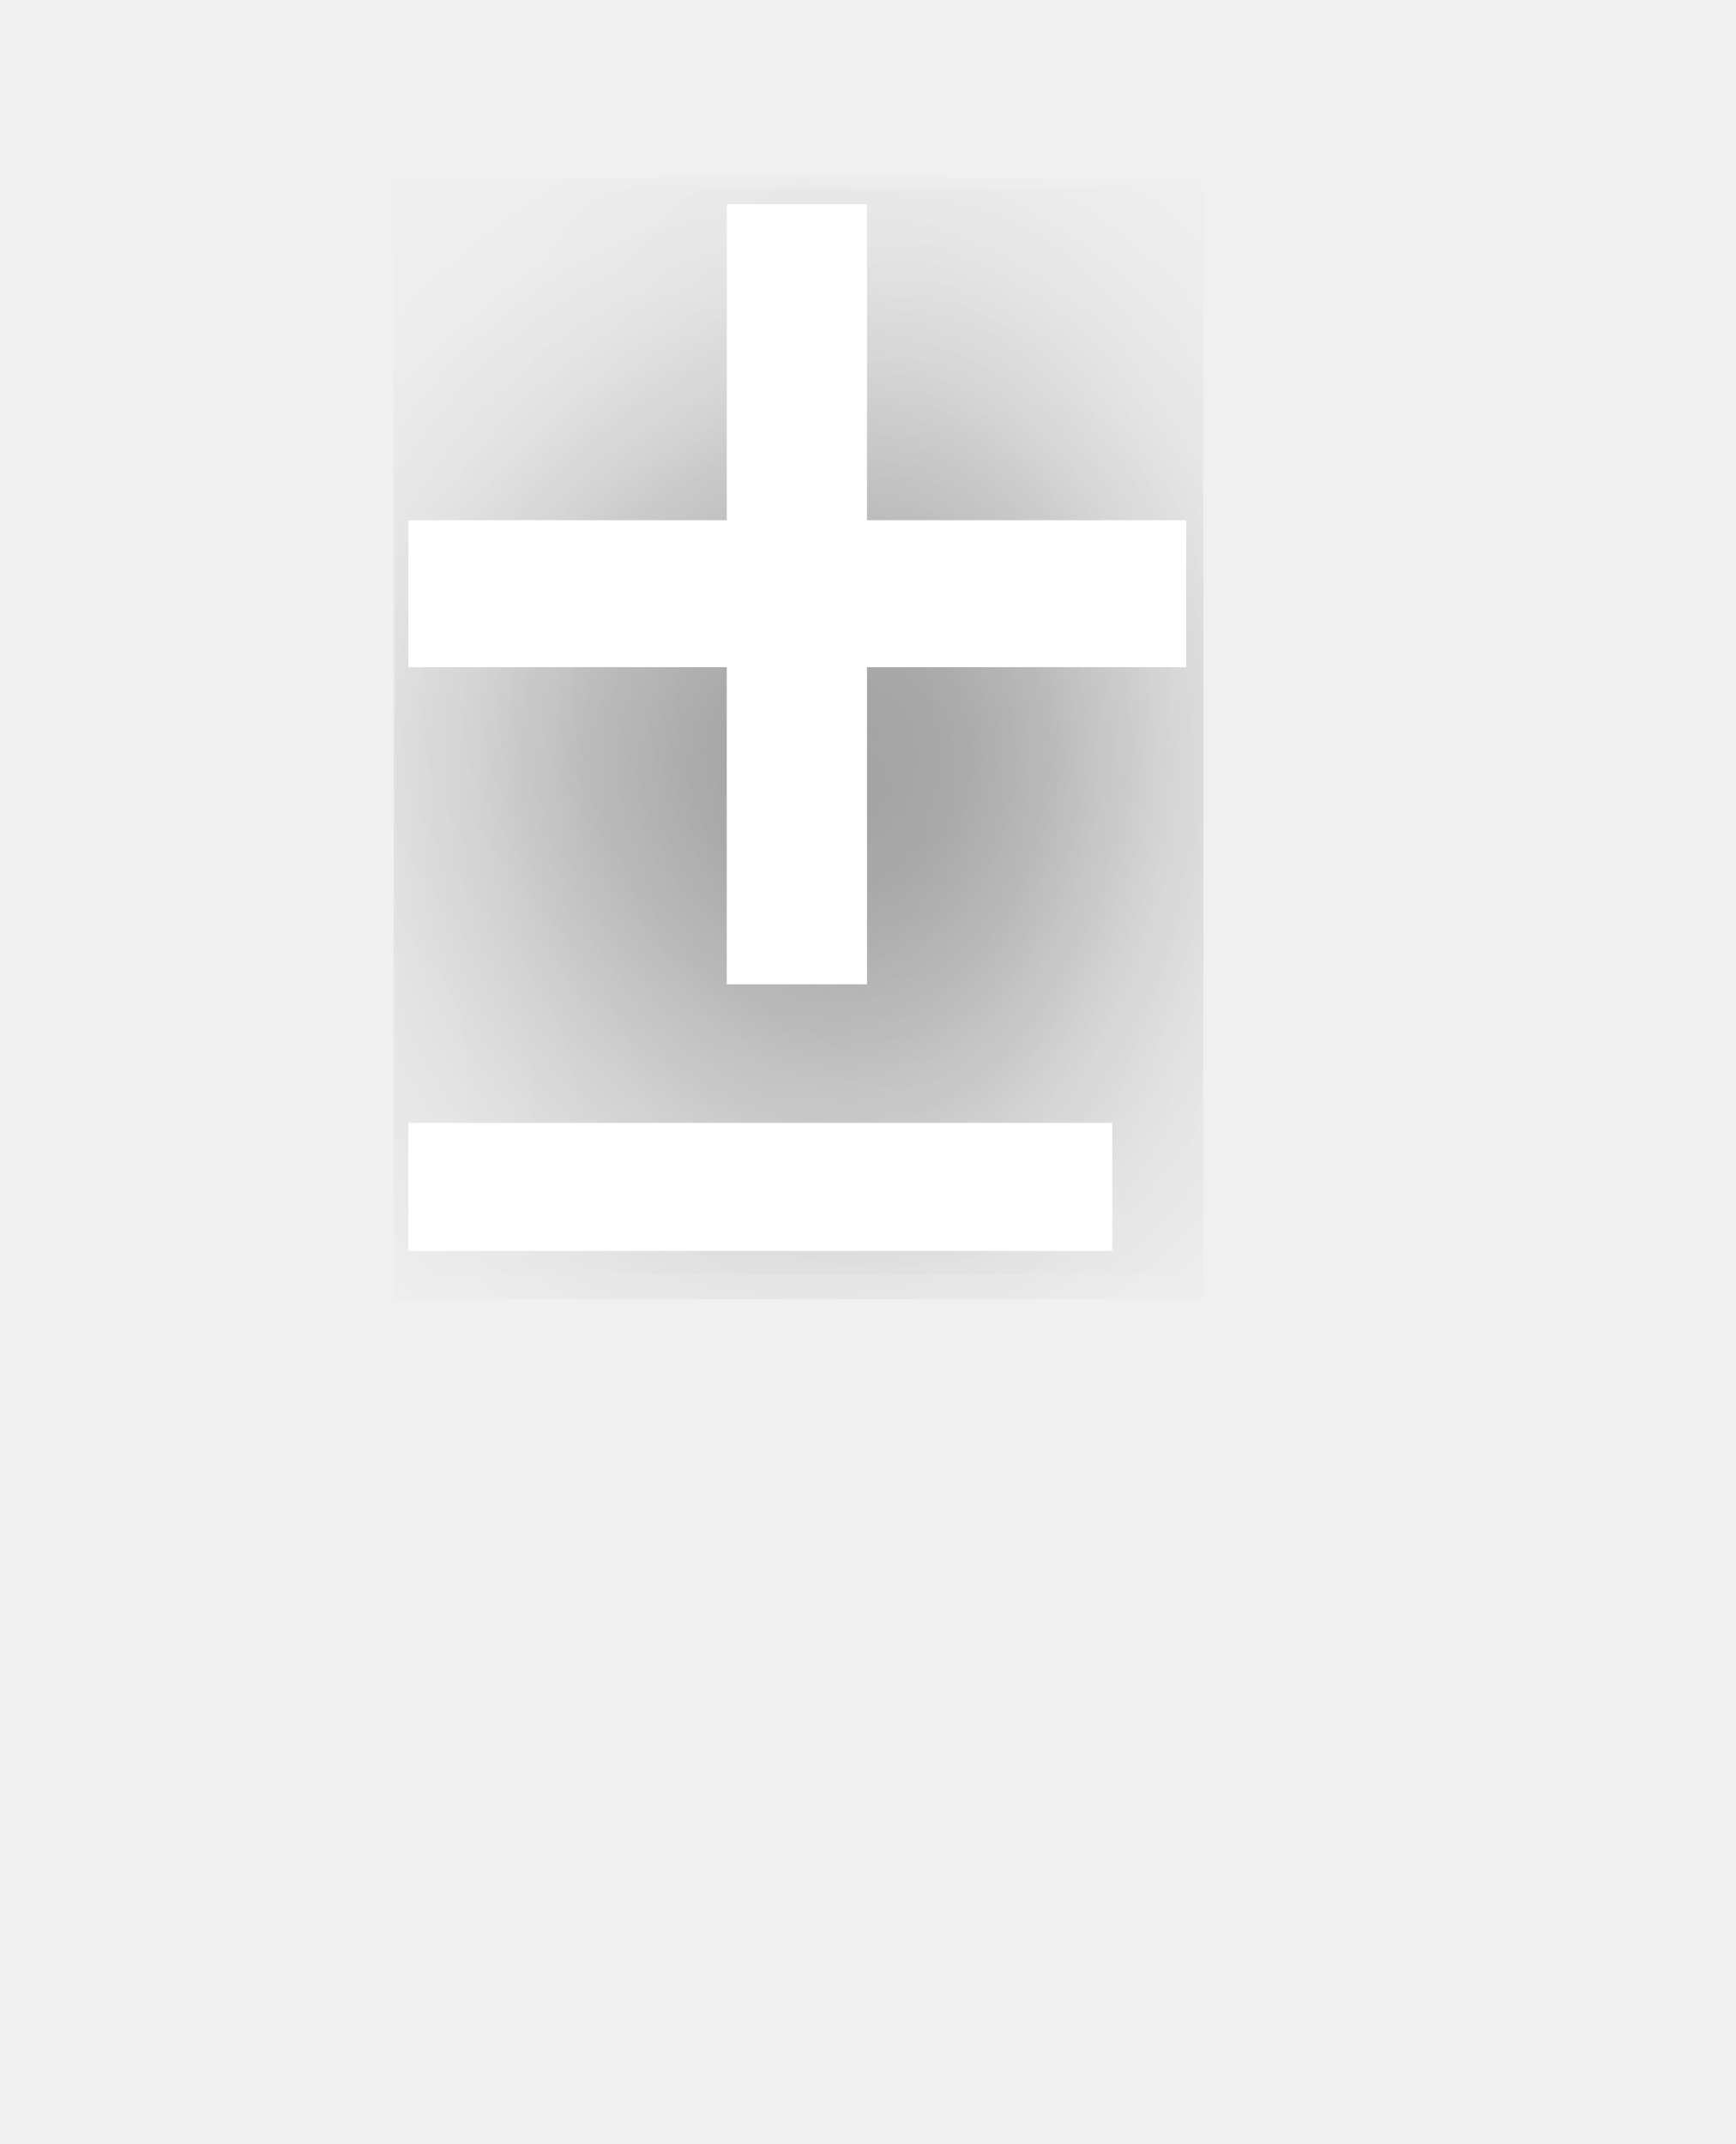
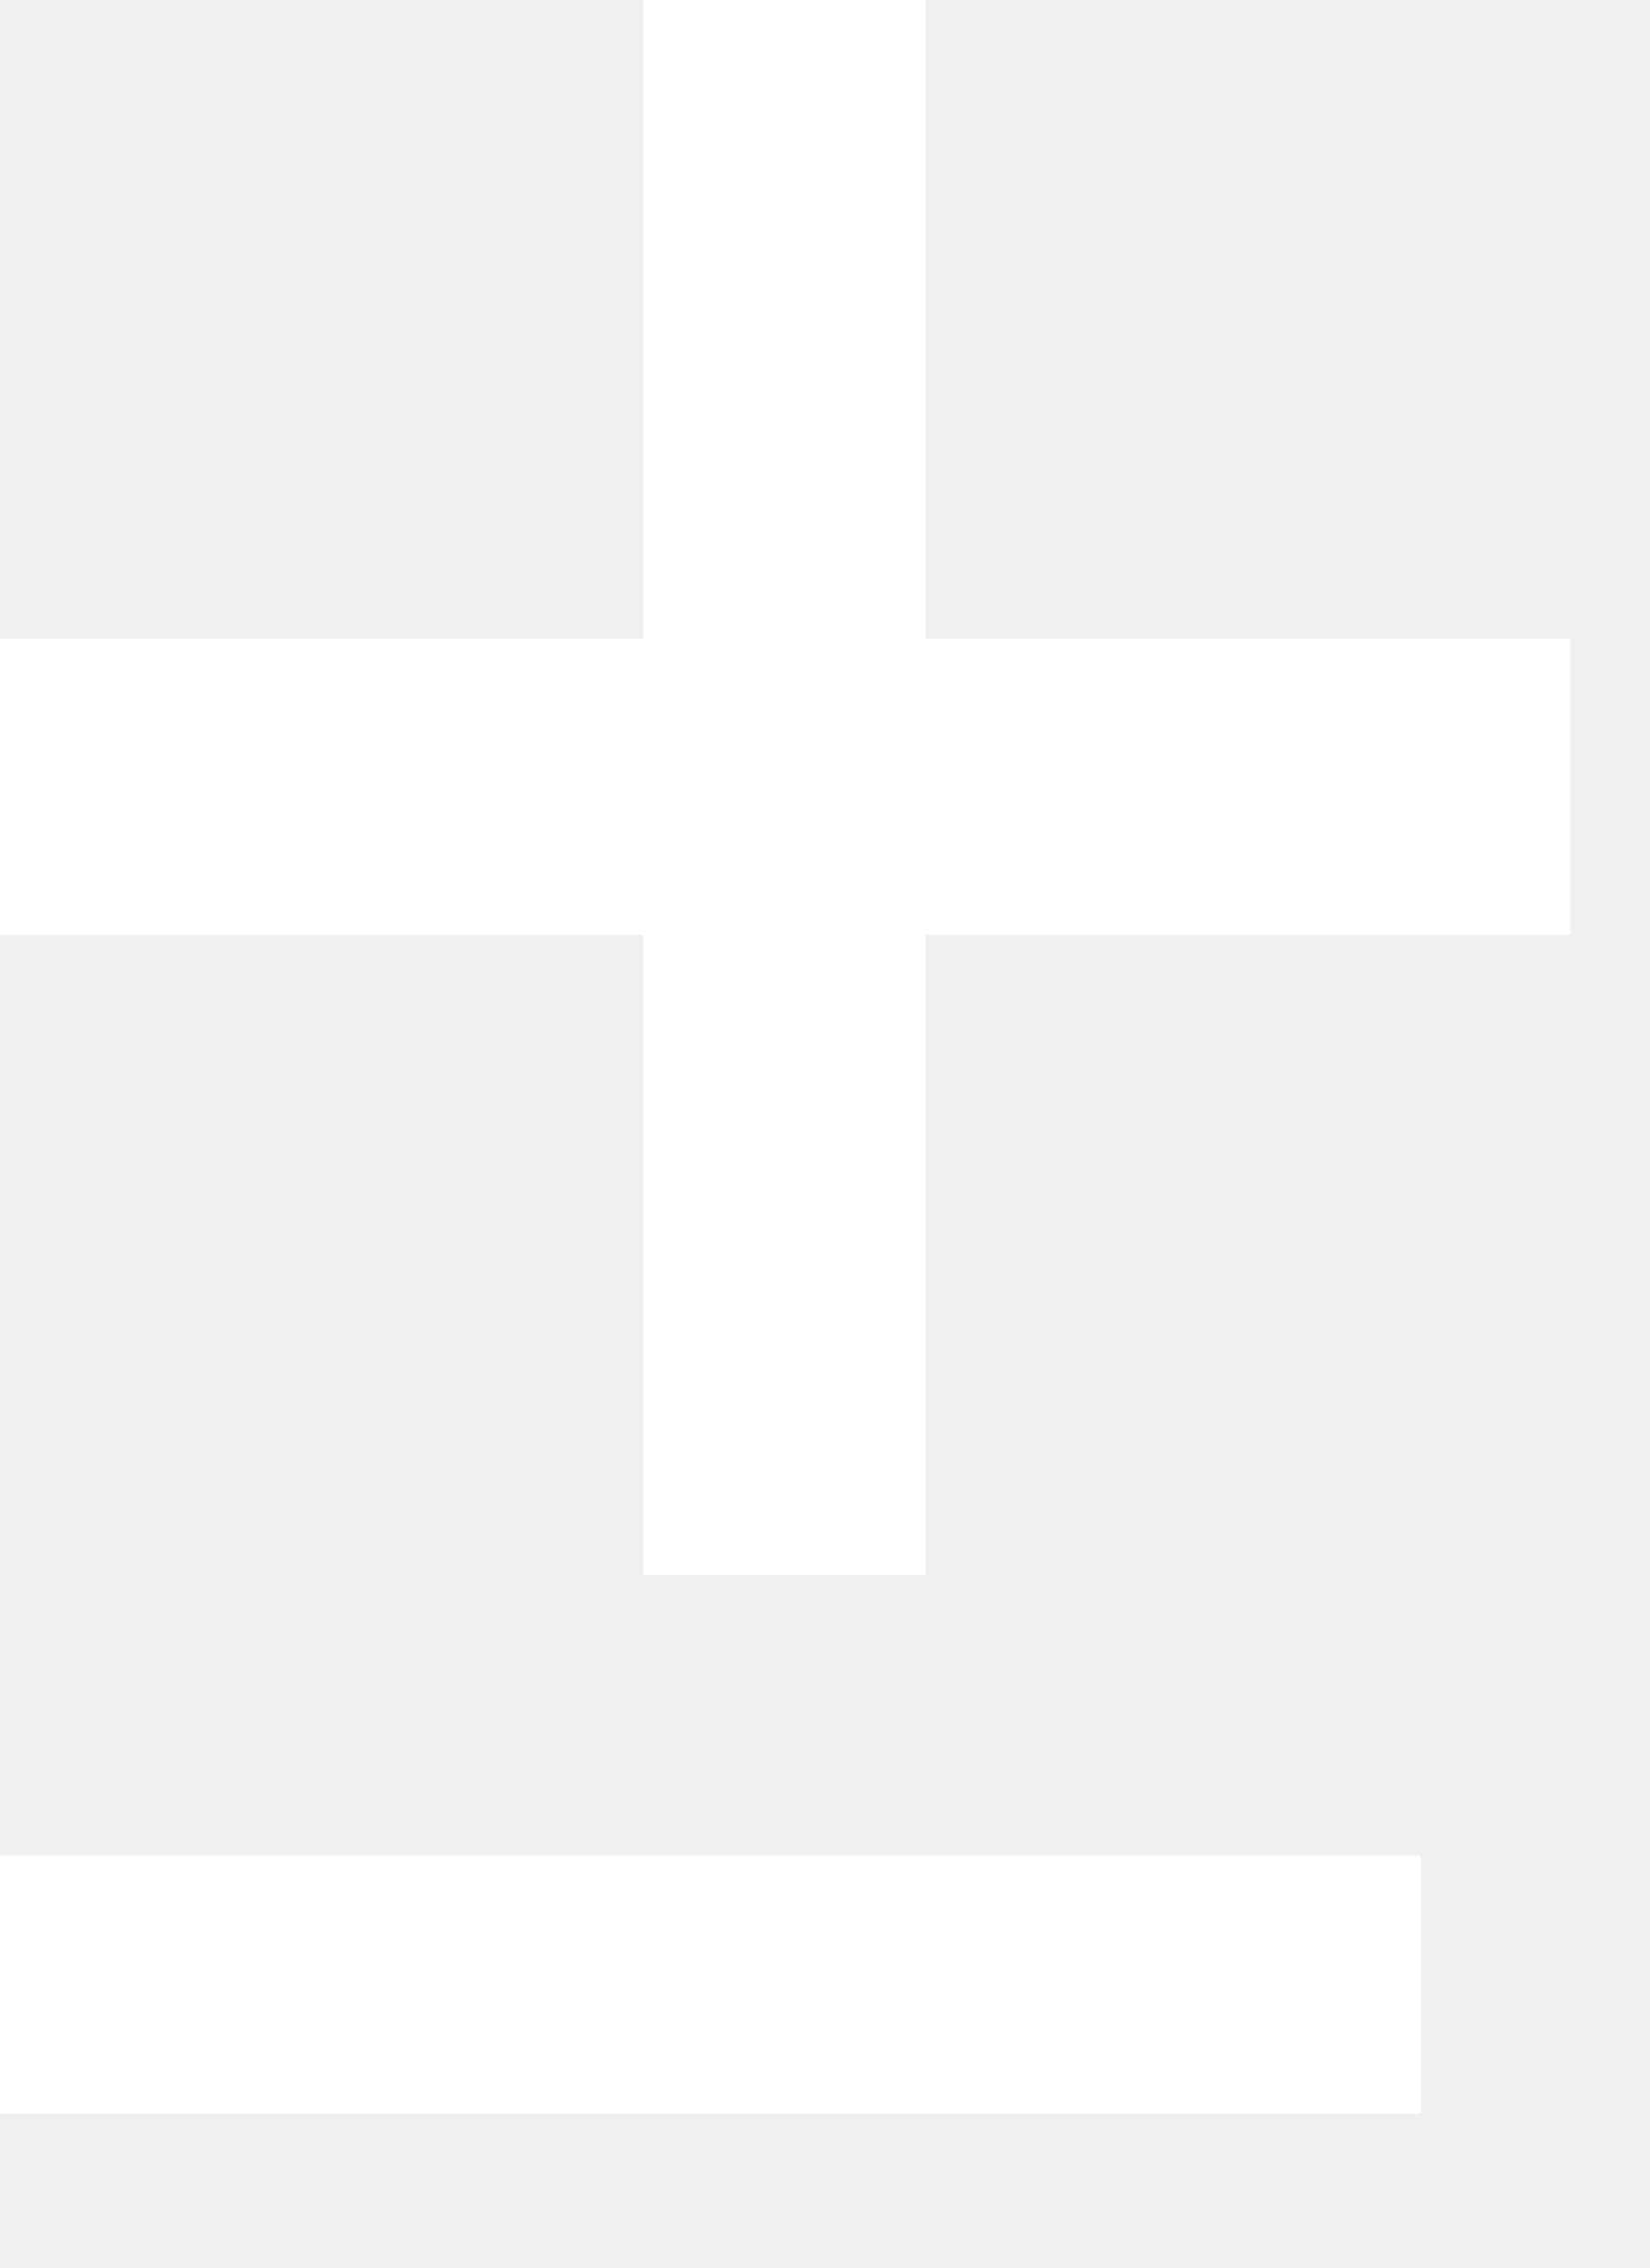
- <svg xmlns="http://www.w3.org/2000/svg" width="17px" height="21px" viewBox="0 0 17 21" version="1.1">
-   <defs>
-     <filter x="-1.8%" y="-2.5%" width="104.0%" height="107.1%" filterUnits="objectBoundingBox" id="filter-1">
-       <feOffset dx="0" dy="2" in="SourceAlpha" result="shadowOffsetOuter1" />
-       <feGaussianBlur stdDeviation="2" in="shadowOffsetOuter1" result="shadowBlurOuter1" />
-       <feColorMatrix values="0 0 0 0 0   0 0 0 0 0   0 0 0 0 0  0 0 0 0.5 0" type="matrix" in="shadowBlurOuter1" result="shadowMatrixOuter1" />
-       <feMerge>
-         <feMergeNode in="shadowMatrixOuter1" />
-         <feMergeNode in="SourceGraphic" />
-       </feMerge>
-     </filter>
-     <filter x="-1.6%" y="-1.4%" width="104.0%" height="103.6%" filterUnits="objectBoundingBox" id="filter-2">
-       <feOffset dx="1" dy="1" in="SourceAlpha" result="shadowOffsetOuter1" />
-       <feGaussianBlur stdDeviation="1.5" in="shadowOffsetOuter1" result="shadowBlurOuter1" />
-       <feColorMatrix values="0 0 0 0 0   0 0 0 0 0   0 0 0 0 0  0 0 0 0.2 0" type="matrix" in="shadowBlurOuter1" result="shadowMatrixOuter1" />
-       <feMerge>
-         <feMergeNode in="shadowMatrixOuter1" />
-         <feMergeNode in="SourceGraphic" />
-       </feMerge>
-     </filter>
-   </defs>
-   <g id="поиск1_1920-copy" stroke="none" stroke-width="1" fill="none" fill-rule="evenodd" transform="translate(-1045, -737)">
-     <g id="Group-4" filter="url(#filter-1)" transform="translate(625, 480)" fill="#FFFFFF">
+ <svg xmlns="http://www.w3.org/2000/svg" width="8px" height="11px" viewBox="0 0 8 11" version="1.1">
+   <defs />
+   <g id="поиск1_1920-copy" stroke="none" stroke-width="1" fill="none" fill-rule="evenodd" transform="translate(-1049, -739)">
+     <g id="Group-4" transform="translate(625, 480)" fill="#FFFFFF">
      <g id="Group-Copy" transform="translate(250, 0)">
-         <g id="Calendar" filter="url(#filter-2)">
+         <g id="Calendar">
          <g id="Group-3" transform="translate(174, 259)">
            <polygon id="+" points="4.49 4.534 4.49 7.639 3.12 7.639 3.12 4.534 0 4.534 0 3.098 3.12 3.098 3.12 0 4.49 0 4.49 3.098 7.617 3.098 7.617 4.534" />
            <polygon id="_" points="6.892 10.252 0 10.252 0 9 6.892 9" />
          </g>
        </g>
      </g>
    </g>
  </g>
</svg>
